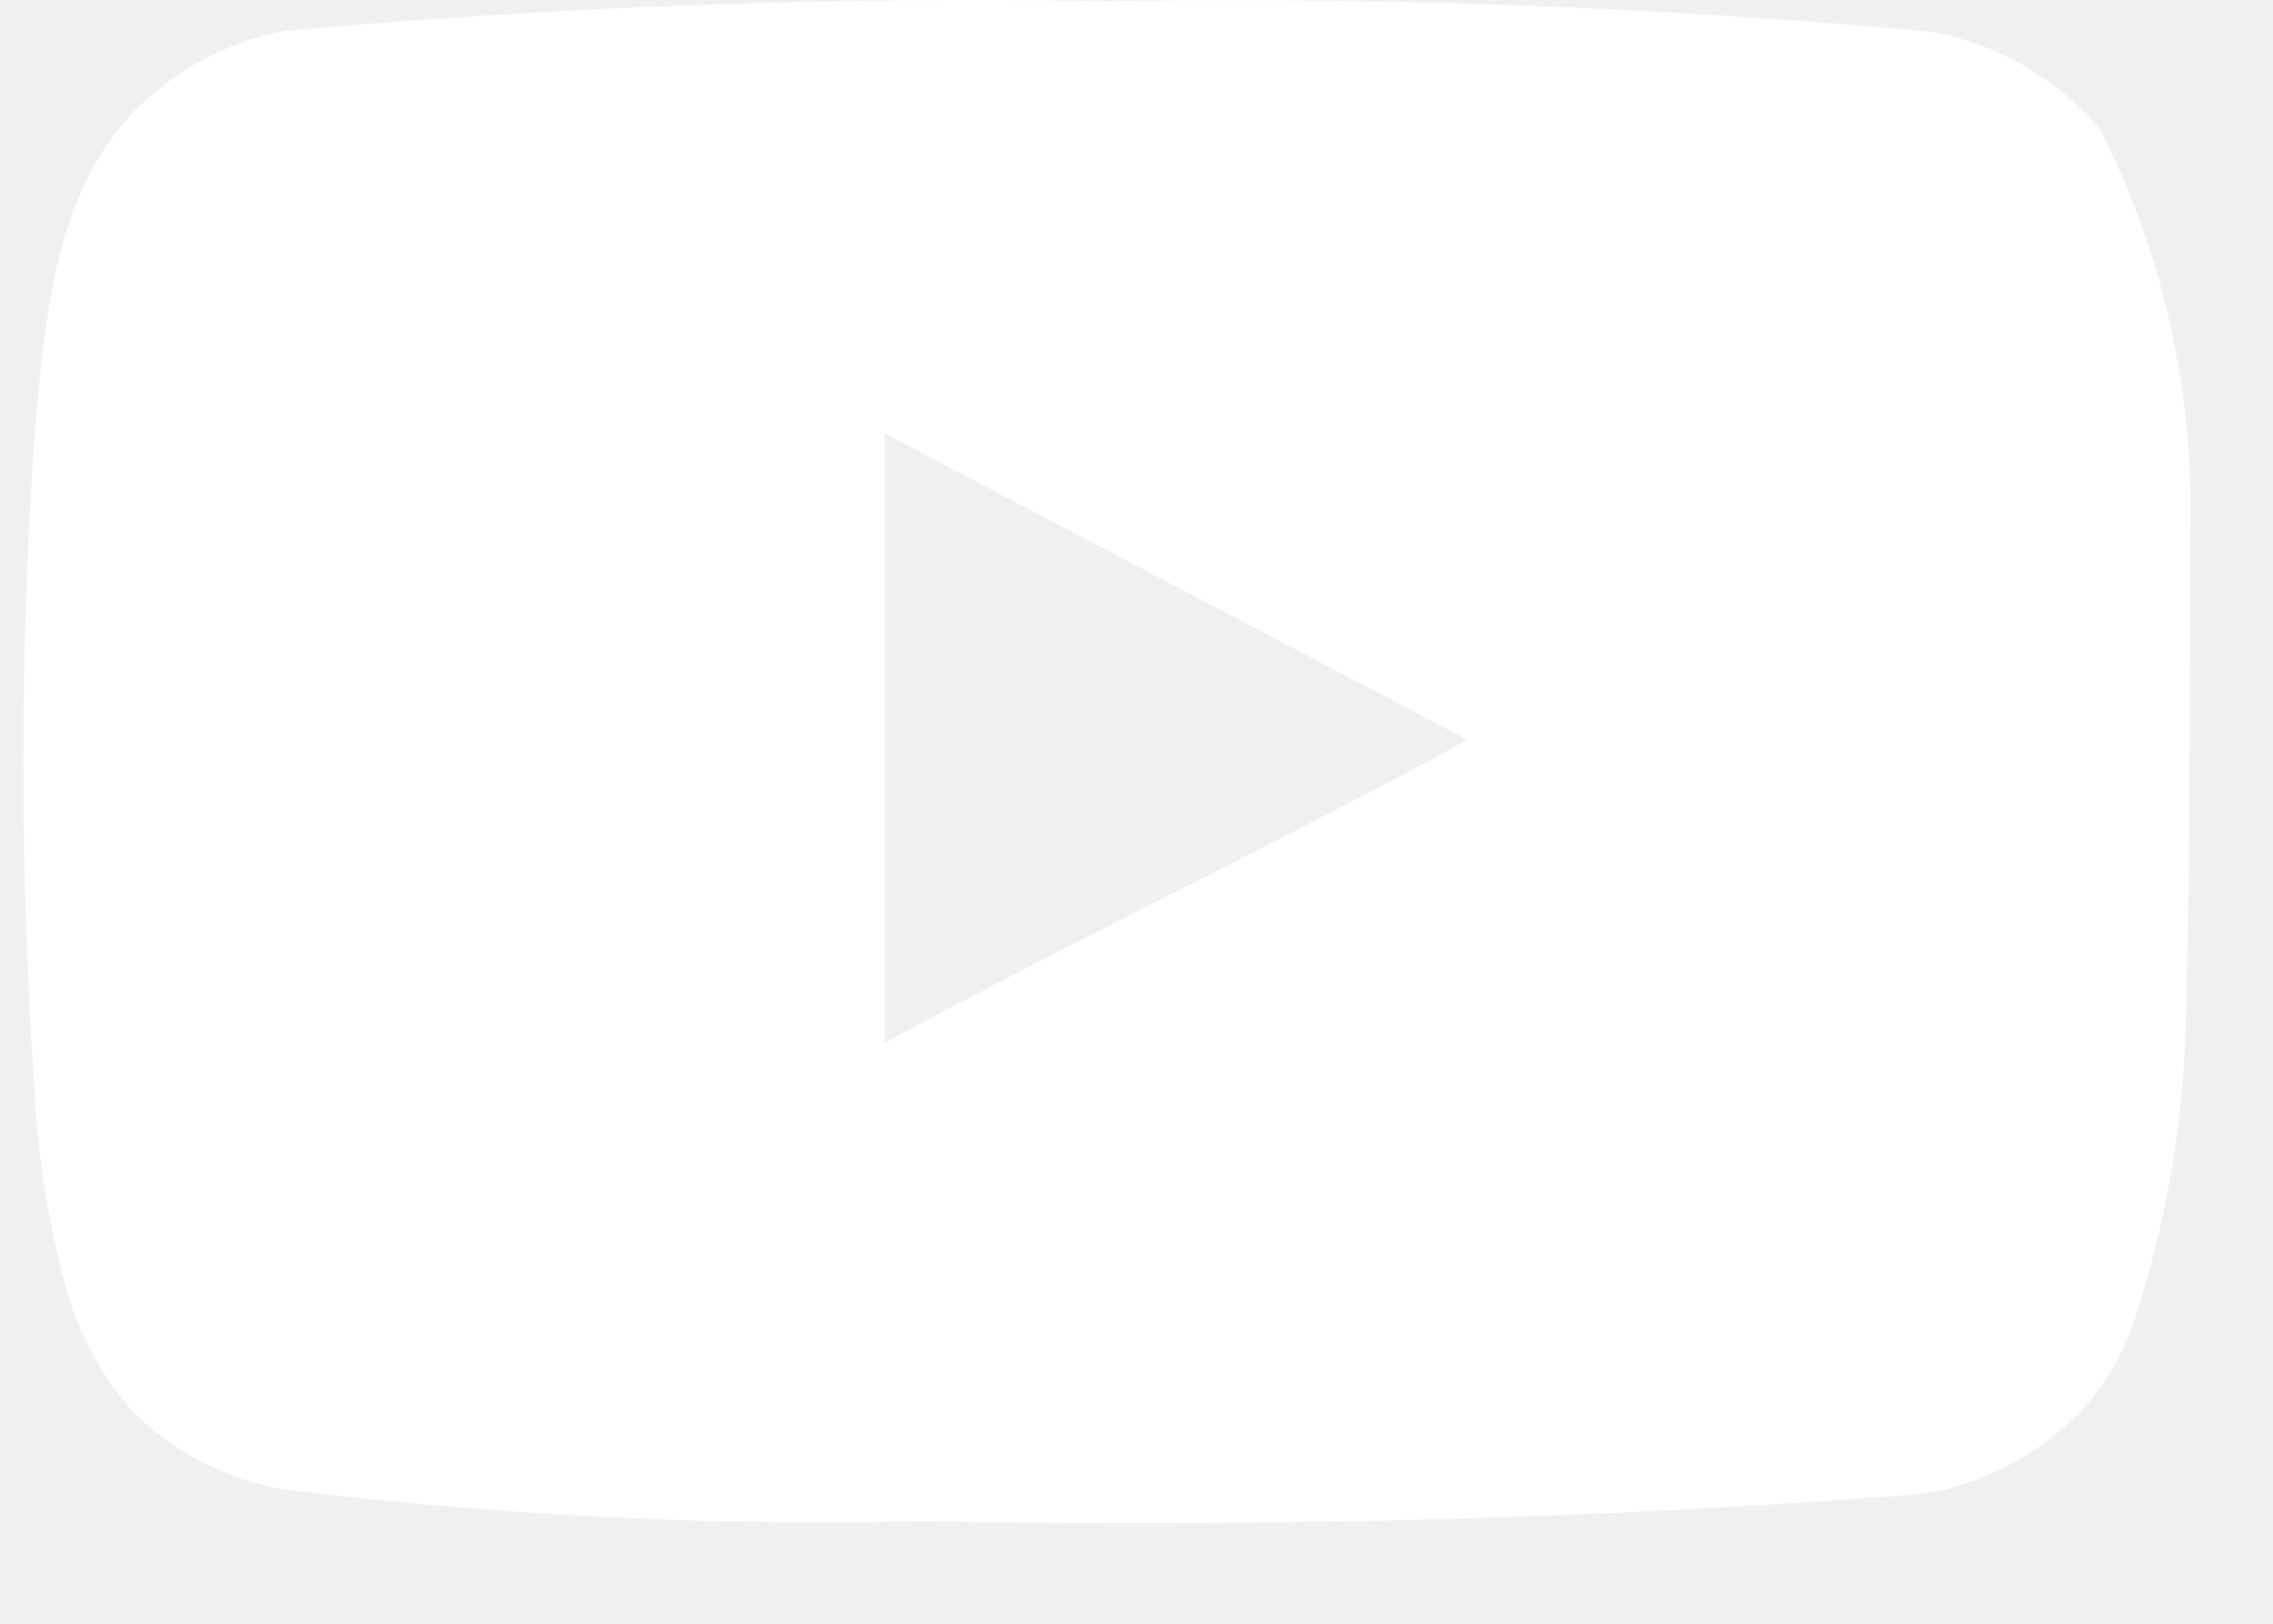
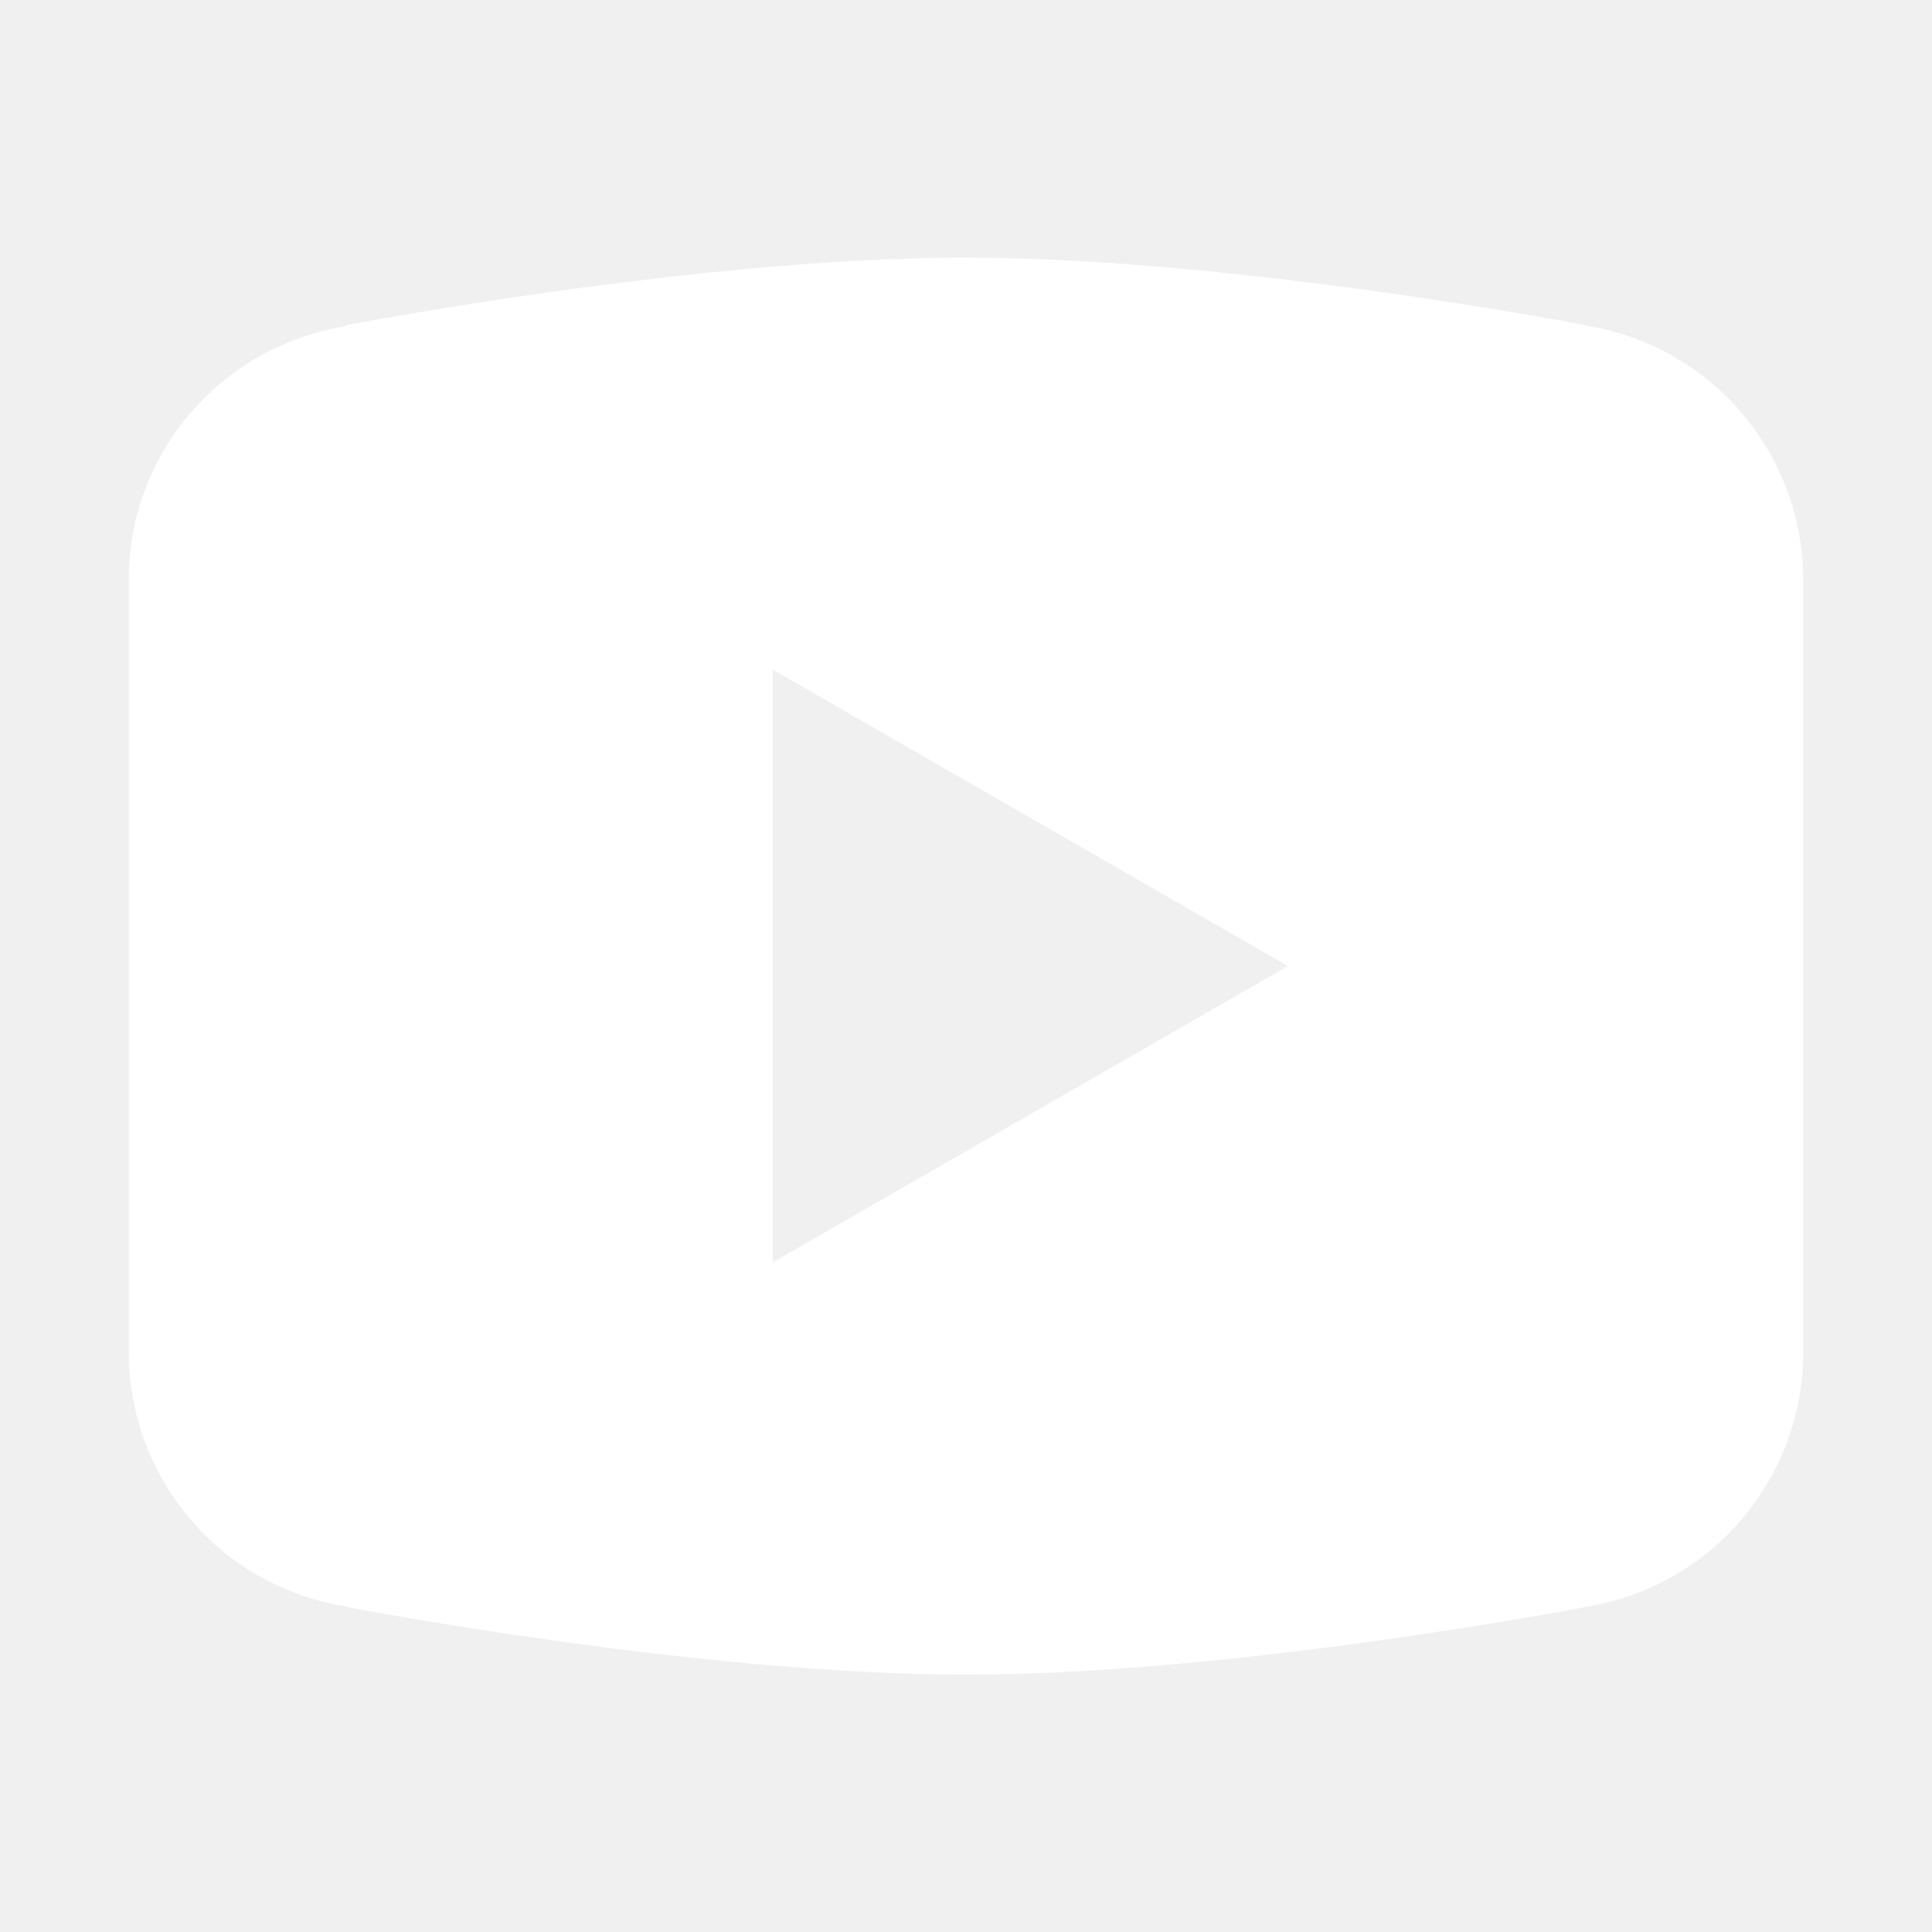
- <svg xmlns="http://www.w3.org/2000/svg" width="21" height="15" viewBox="0 0 21 15" fill="none">
-   <path d="M20.234 4.959C20.279 3.657 19.994 2.365 19.406 1.202C19.007 0.725 18.454 0.403 17.842 0.293C15.311 0.063 12.769 -0.031 10.228 0.011C7.697 -0.033 5.164 0.058 2.642 0.284C2.144 0.374 1.682 0.608 1.314 0.957C0.495 1.712 0.405 3.003 0.314 4.095C0.182 6.057 0.182 8.026 0.314 9.989C0.34 10.603 0.431 11.213 0.586 11.808C0.696 12.268 0.918 12.693 1.232 13.045C1.603 13.412 2.075 13.659 2.588 13.755C4.549 13.997 6.525 14.097 8.5 14.055C11.684 14.1 14.476 14.055 17.778 13.8C18.303 13.711 18.789 13.463 19.17 13.091C19.424 12.836 19.614 12.524 19.724 12.181C20.05 11.183 20.21 10.138 20.198 9.088C20.234 8.579 20.234 5.505 20.234 4.959ZM8.173 9.634V4.004L13.557 6.833C12.047 7.67 10.055 8.615 8.173 9.634Z" fill="white" />
+ <svg xmlns="http://www.w3.org/2000/svg" viewBox="0,0,256,256" width="50px" height="50px" fill-rule="nonzero">
+   <g fill="#ffffff" fill-rule="nonzero" stroke="none" stroke-width="1" stroke-linecap="butt" stroke-linejoin="miter" stroke-miterlimit="10" stroke-dasharray="" stroke-dashoffset="0" font-family="none" font-weight="none" font-size="none" text-anchor="none" style="mix-blend-mode: normal">
+     <g transform="scale(8.53333,8.53333)">
+       <path d="M15,4c-4.186,0 -9.619,1.049 -9.619,1.049l-0.014,0.016c-1.907,0.305 -3.367,1.943 -3.367,3.936v6v0.002v5.998v0.002c0.004,1.966 1.435,3.637 3.377,3.943l0.004,0.006c0,0 5.433,1.051 9.619,1.051c4.186,0 9.619,-1.051 9.619,-1.051l0.002,-0.002c1.944,-0.306 3.377,-1.98 3.379,-3.947v-0.002v-5.998v-0.002v-6c-0.003,-1.966 -1.435,-3.639 -3.377,-3.945l-0.004,-0.006c0,0 -5.433,-1.049 -9.619,-1.049zM12,10.398l8,4.602l-8,4.602z" />
+     </g>
+   </g>
</svg>
